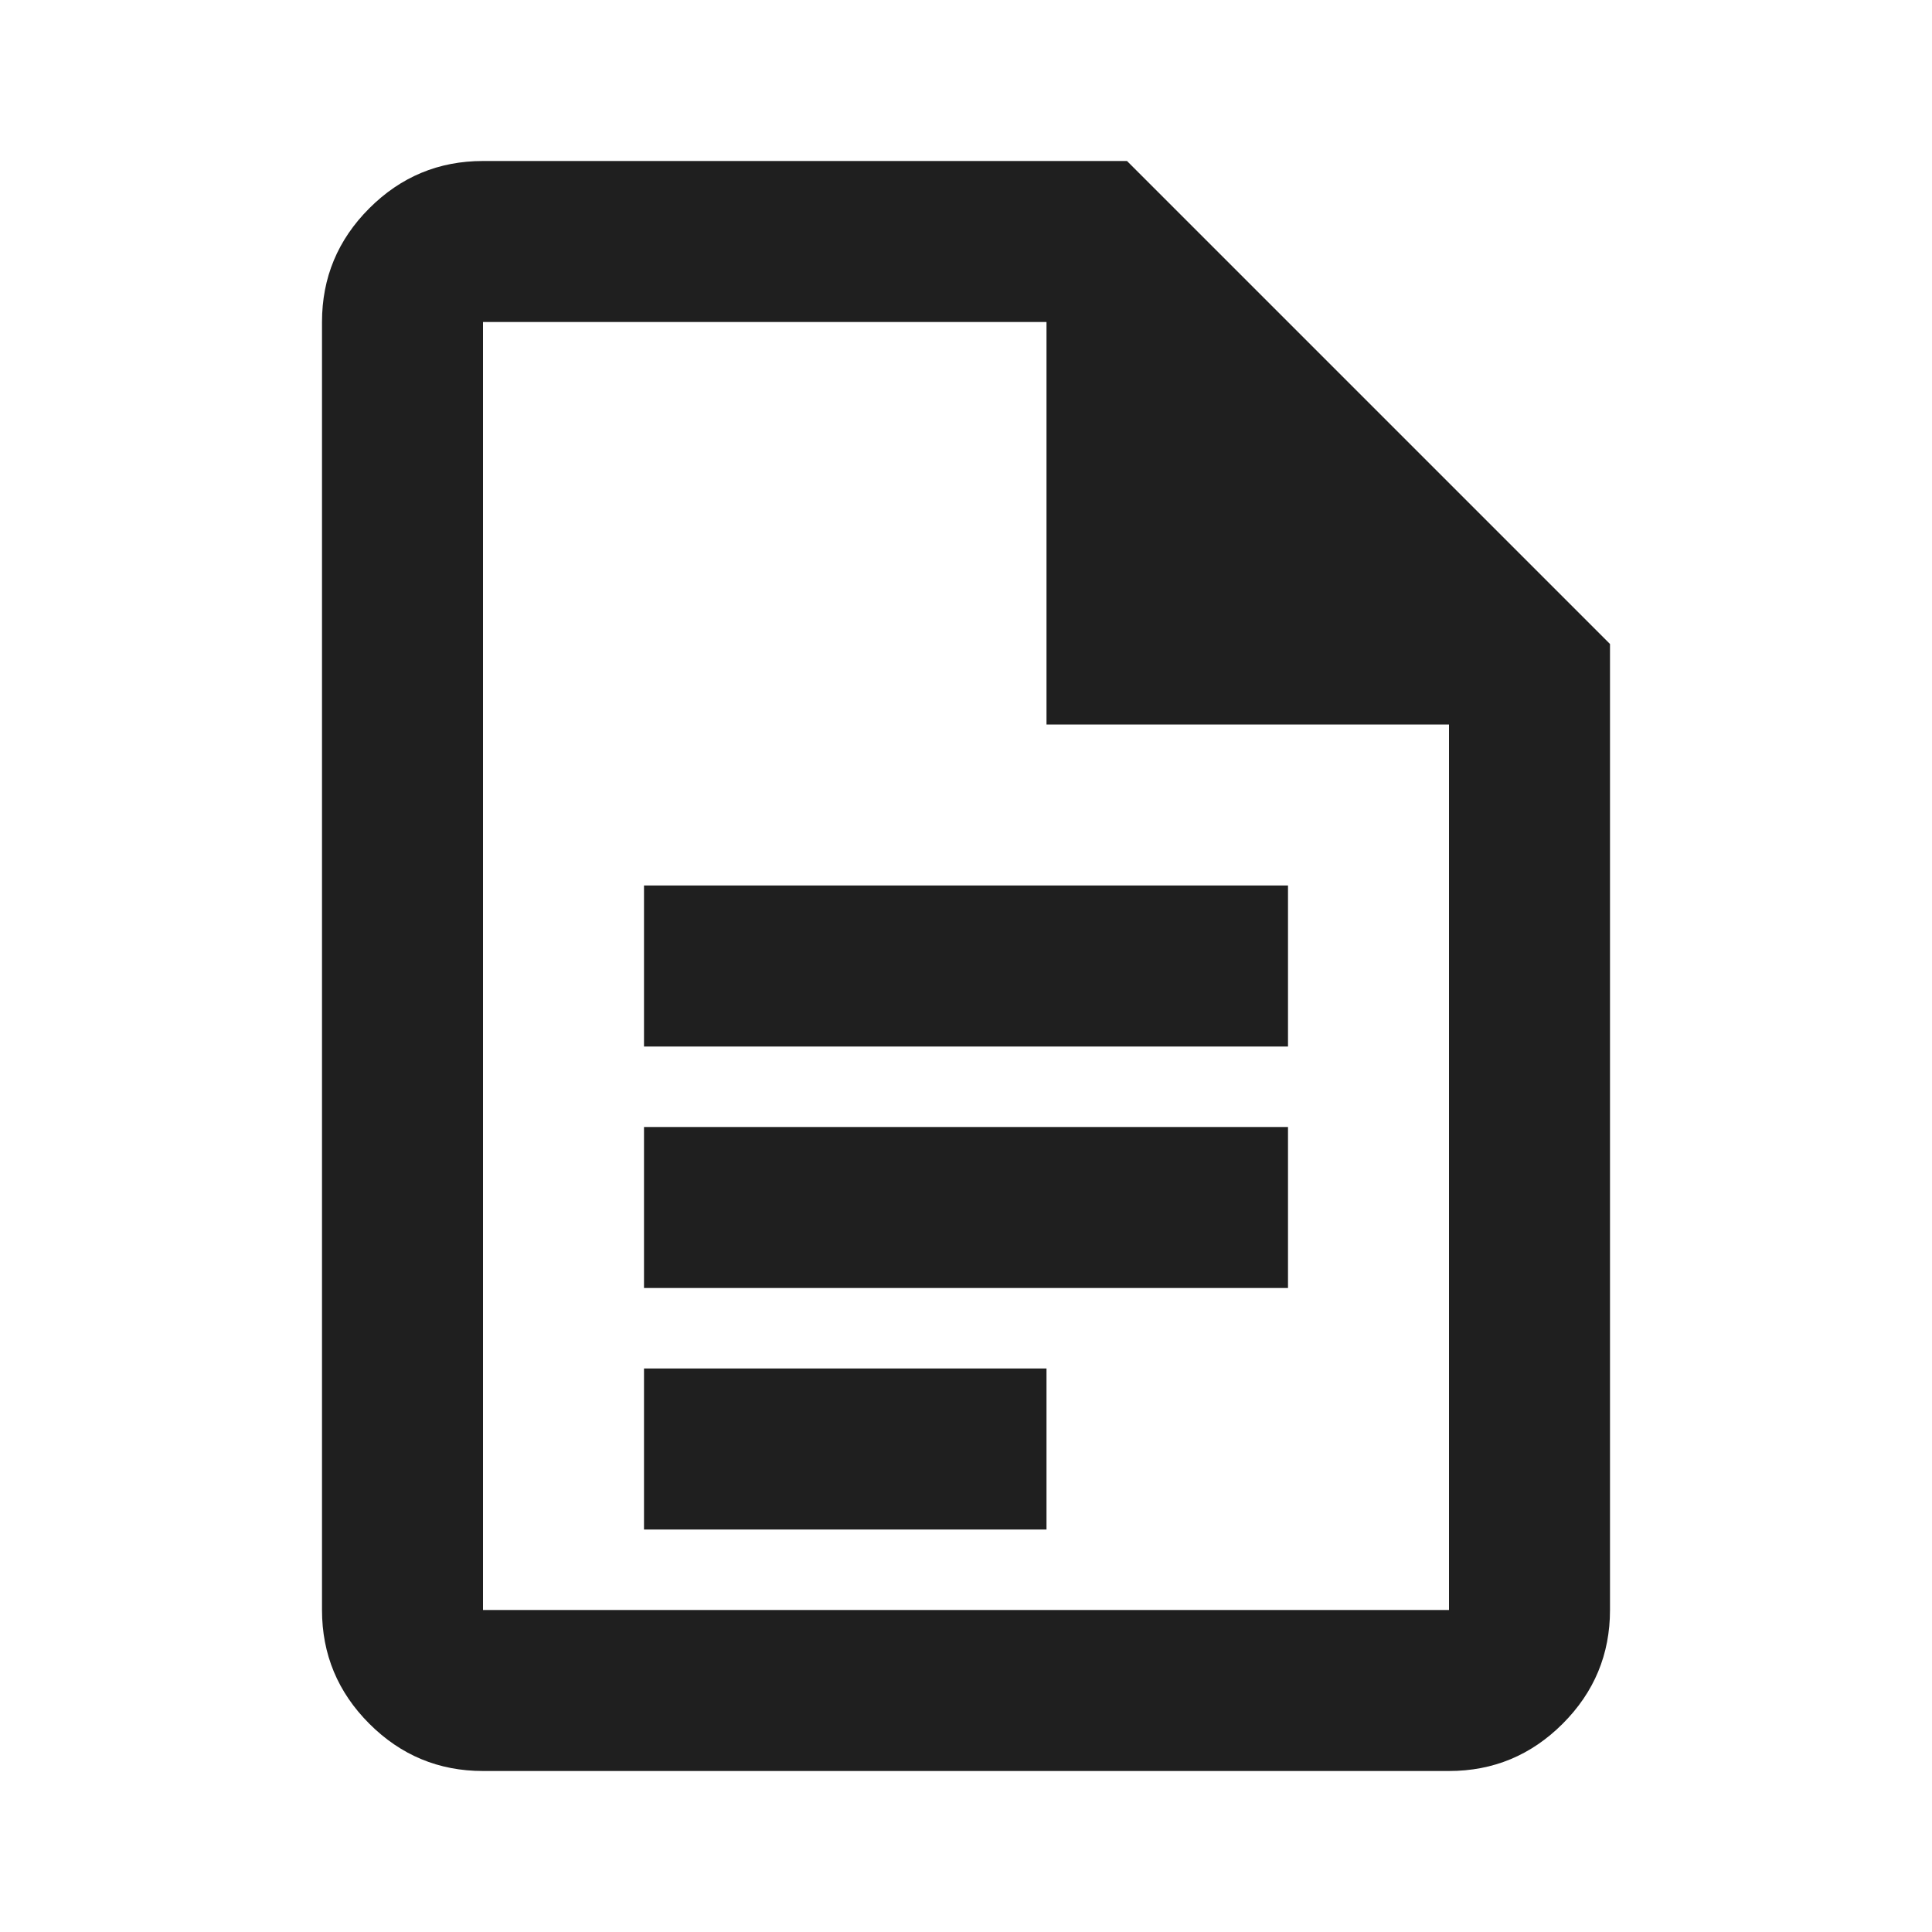
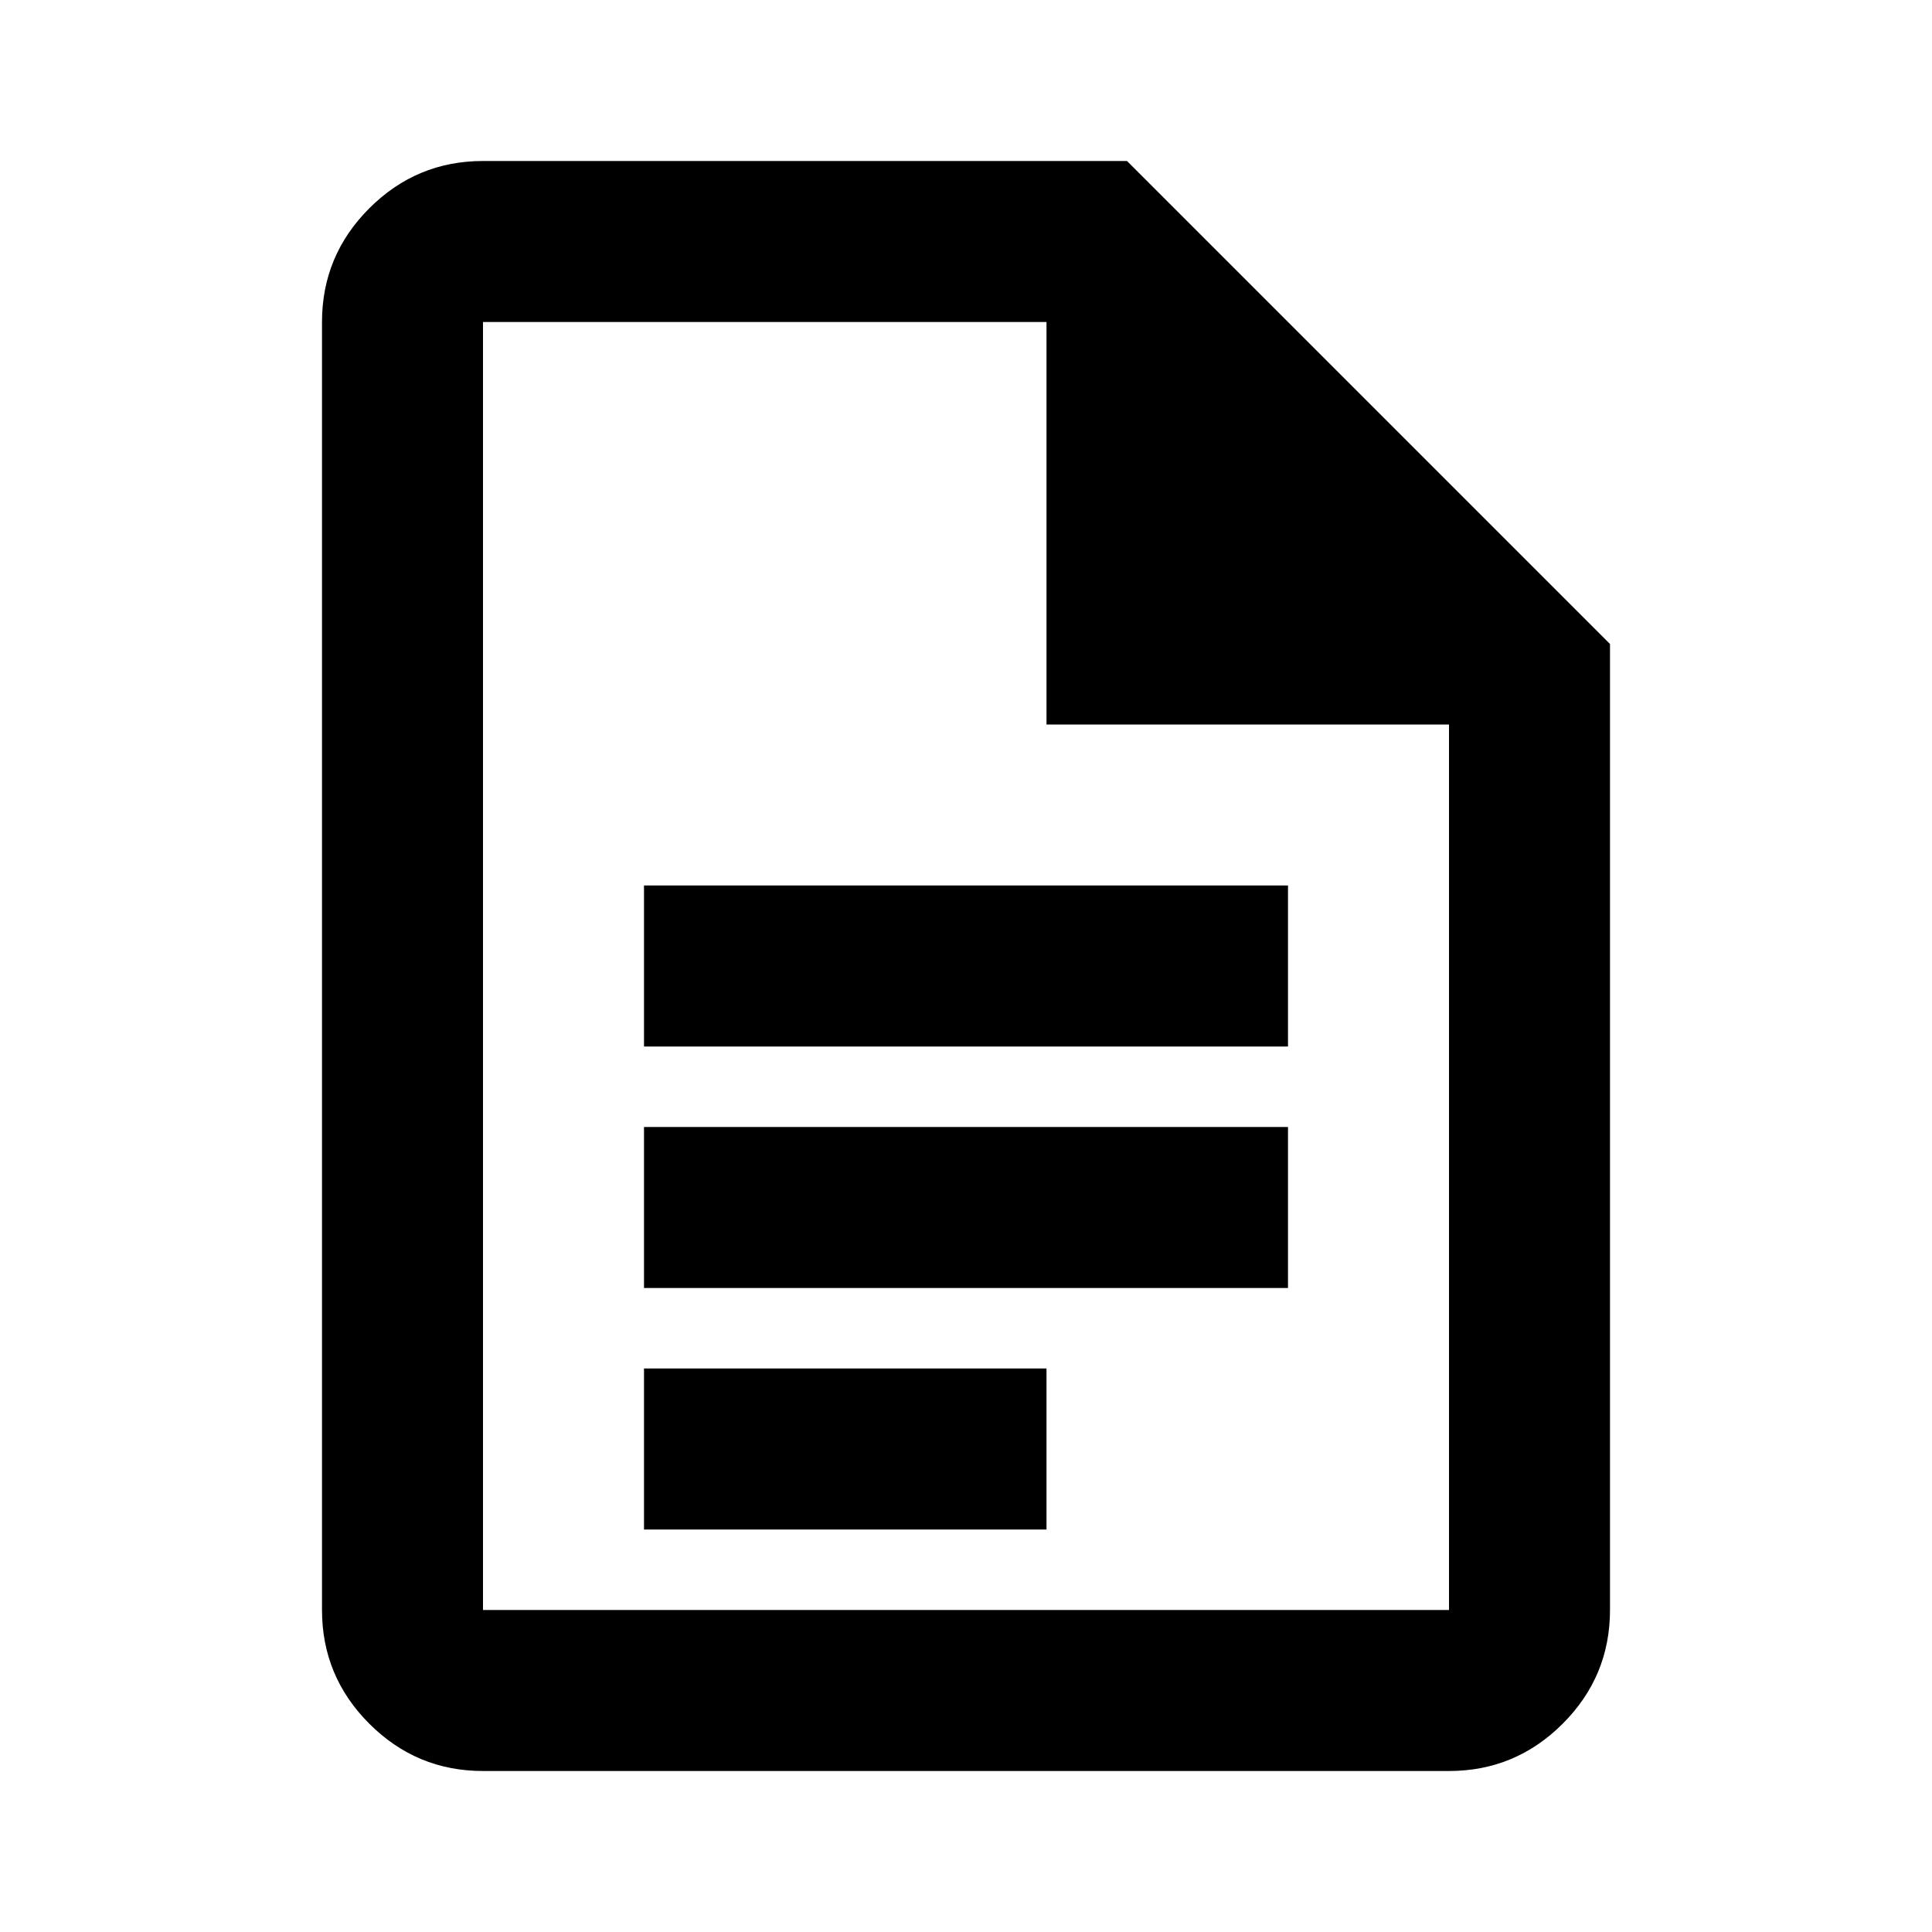
- <svg xmlns="http://www.w3.org/2000/svg" height="24px" viewBox="0 -960 960 960" width="24px" fill="#1f1f1f">
+ <svg xmlns="http://www.w3.org/2000/svg" height="24px" viewBox="0 -960 960 960" width="24px" fill="currentColor">
  <path d="M320-440h320v-80H320v80Zm0 120h320v-80H320v80Zm0 120h200v-80H320v80ZM240-80q-33 0-56.5-23.5T160-160v-640q0-33 23.5-56.5T240-880h320l240 240v480q0 33-23.5 56.5T720-80H240Zm280-520v-200H240v640h480v-440H520ZM240-800v200-200 640-640Z" />
</svg>
